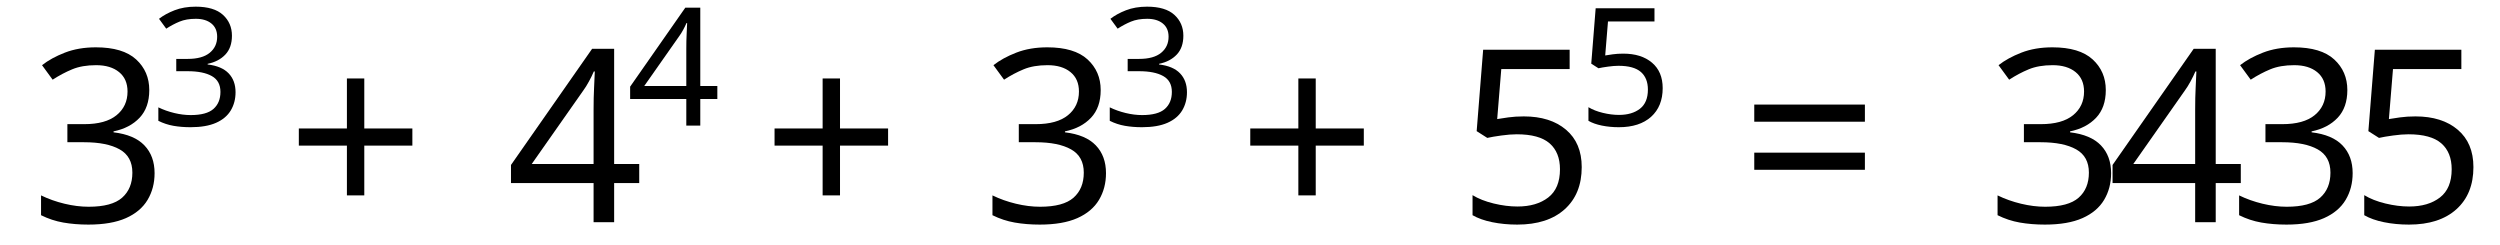
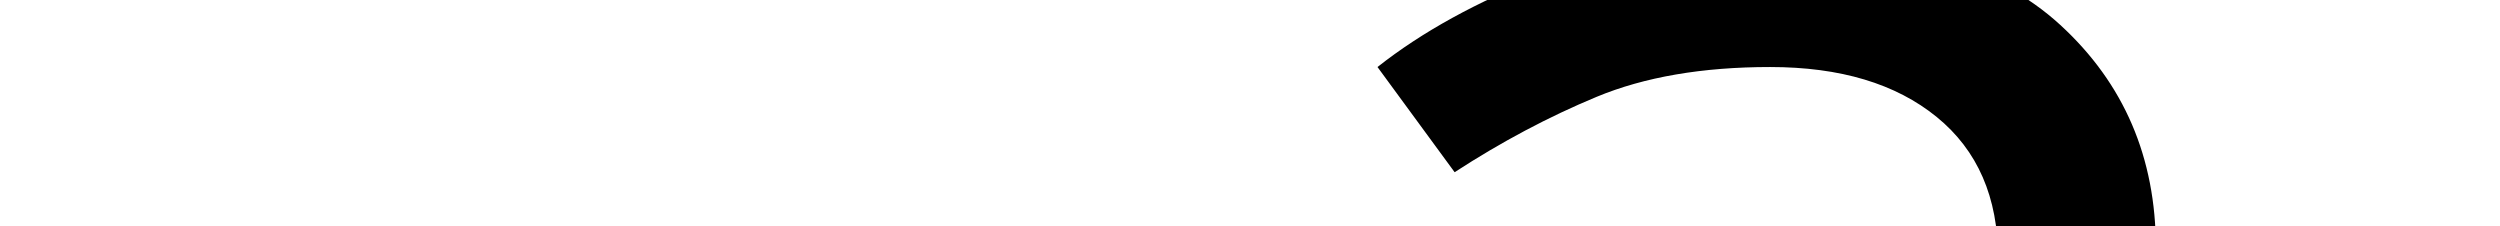
- <svg xmlns="http://www.w3.org/2000/svg" width="993.60" height="97.25">
+ <svg xmlns="http://www.w3.org/2000/svg" width="969.73" height="87.324" viewbox="0 0 10101 909">
  <defs>
    <style type="text/css">@font-face{font-family:rex;src:url('http://rex.breeden.cc/rex-xits.otf');}</style>
  </defs>
-   <g font-family="rex" font-size="96.0px">
-     <text transform="translate(12.00, 88.31)">3</text>
-     <text transform="translate(60.00, 49.91) scale(0.68)">3</text>
-     <text transform="translate(113.97, 88.31)">+</text>
-     <text transform="translate(201.07, 88.31)">4</text>
-     <text transform="translate(249.07, 49.91) scale(0.68)">4</text>
-     <text transform="translate(303.04, 88.31)">+</text>
-     <text transform="translate(390.13, 88.31)">3</text>
-     <text transform="translate(438.13, 49.91) scale(0.68)">3</text>
-     <text transform="translate(492.11, 88.31)">+</text>
-     <text transform="translate(579.20, 88.31)">5</text>
-     <text transform="translate(627.20, 49.91) scale(0.68)">5</text>
-     <text transform="translate(691.84, 88.31)">=</text>
-     <text transform="translate(789.60, 88.31)">3</text>
-     <text transform="translate(837.60, 88.31)">4</text>
-     <text transform="translate(885.60, 88.31)">3</text>
-     <text transform="translate(933.60, 88.31)">5</text>
+   <g font-family="rex" font-size="1000">
+     <text transform="translate(1, 868)">3</text>
+     <text transform="translate(501, 468) scale(0.68)">3</text>
+     <text transform="translate(1063, 868)">+</text>
+     <text transform="translate(1970, 868)">4</text>
+     <text transform="translate(2470, 468) scale(0.68)">4</text>
+     <text transform="translate(3032, 868)">+</text>
+     <text transform="translate(3939, 868)">3</text>
+     <text transform="translate(4439, 468) scale(0.68)">3</text>
+     <text transform="translate(5001, 868)">+</text>
+     <text transform="translate(5908, 868)">5</text>
+     <text transform="translate(6408, 468) scale(0.68)">5</text>
+     <text transform="translate(7082, 868)">=</text>
+     <text transform="translate(8100, 868)">3</text>
+     <text transform="translate(8600, 868)">4</text>
+     <text transform="translate(9100, 868)">3</text>
+     <text transform="translate(9600, 868)">5</text>
  </g>
</svg>
